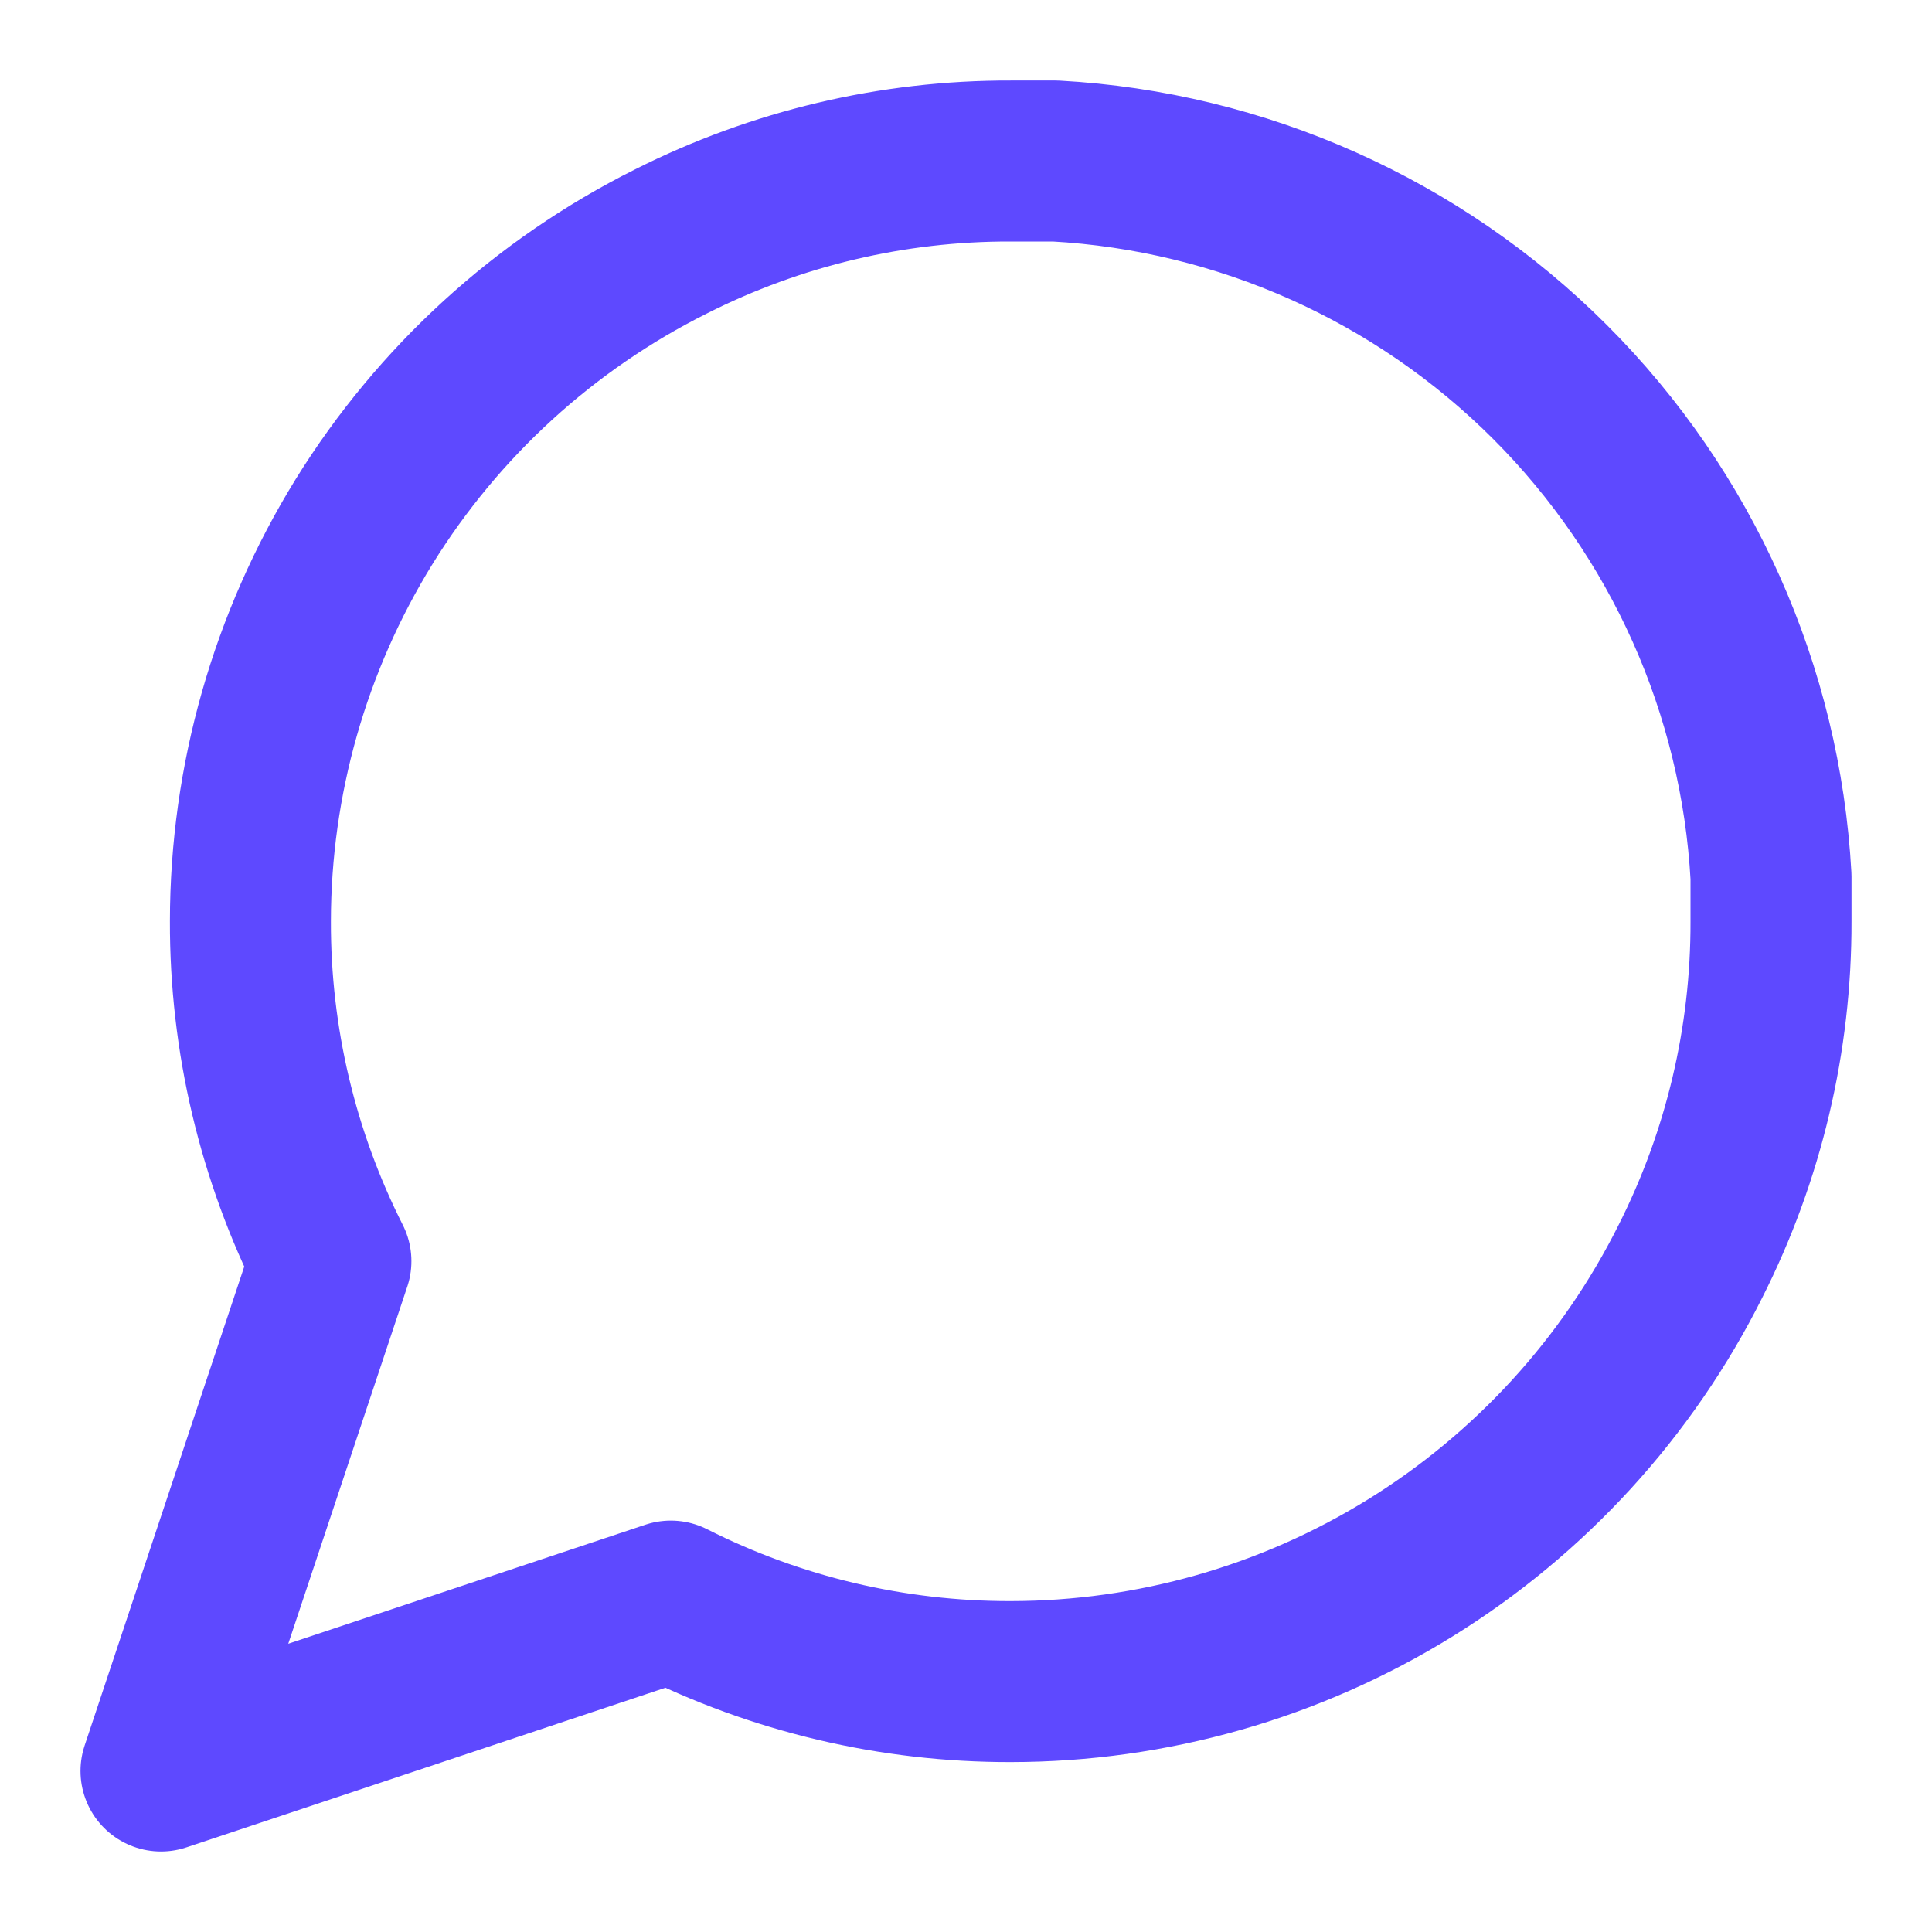
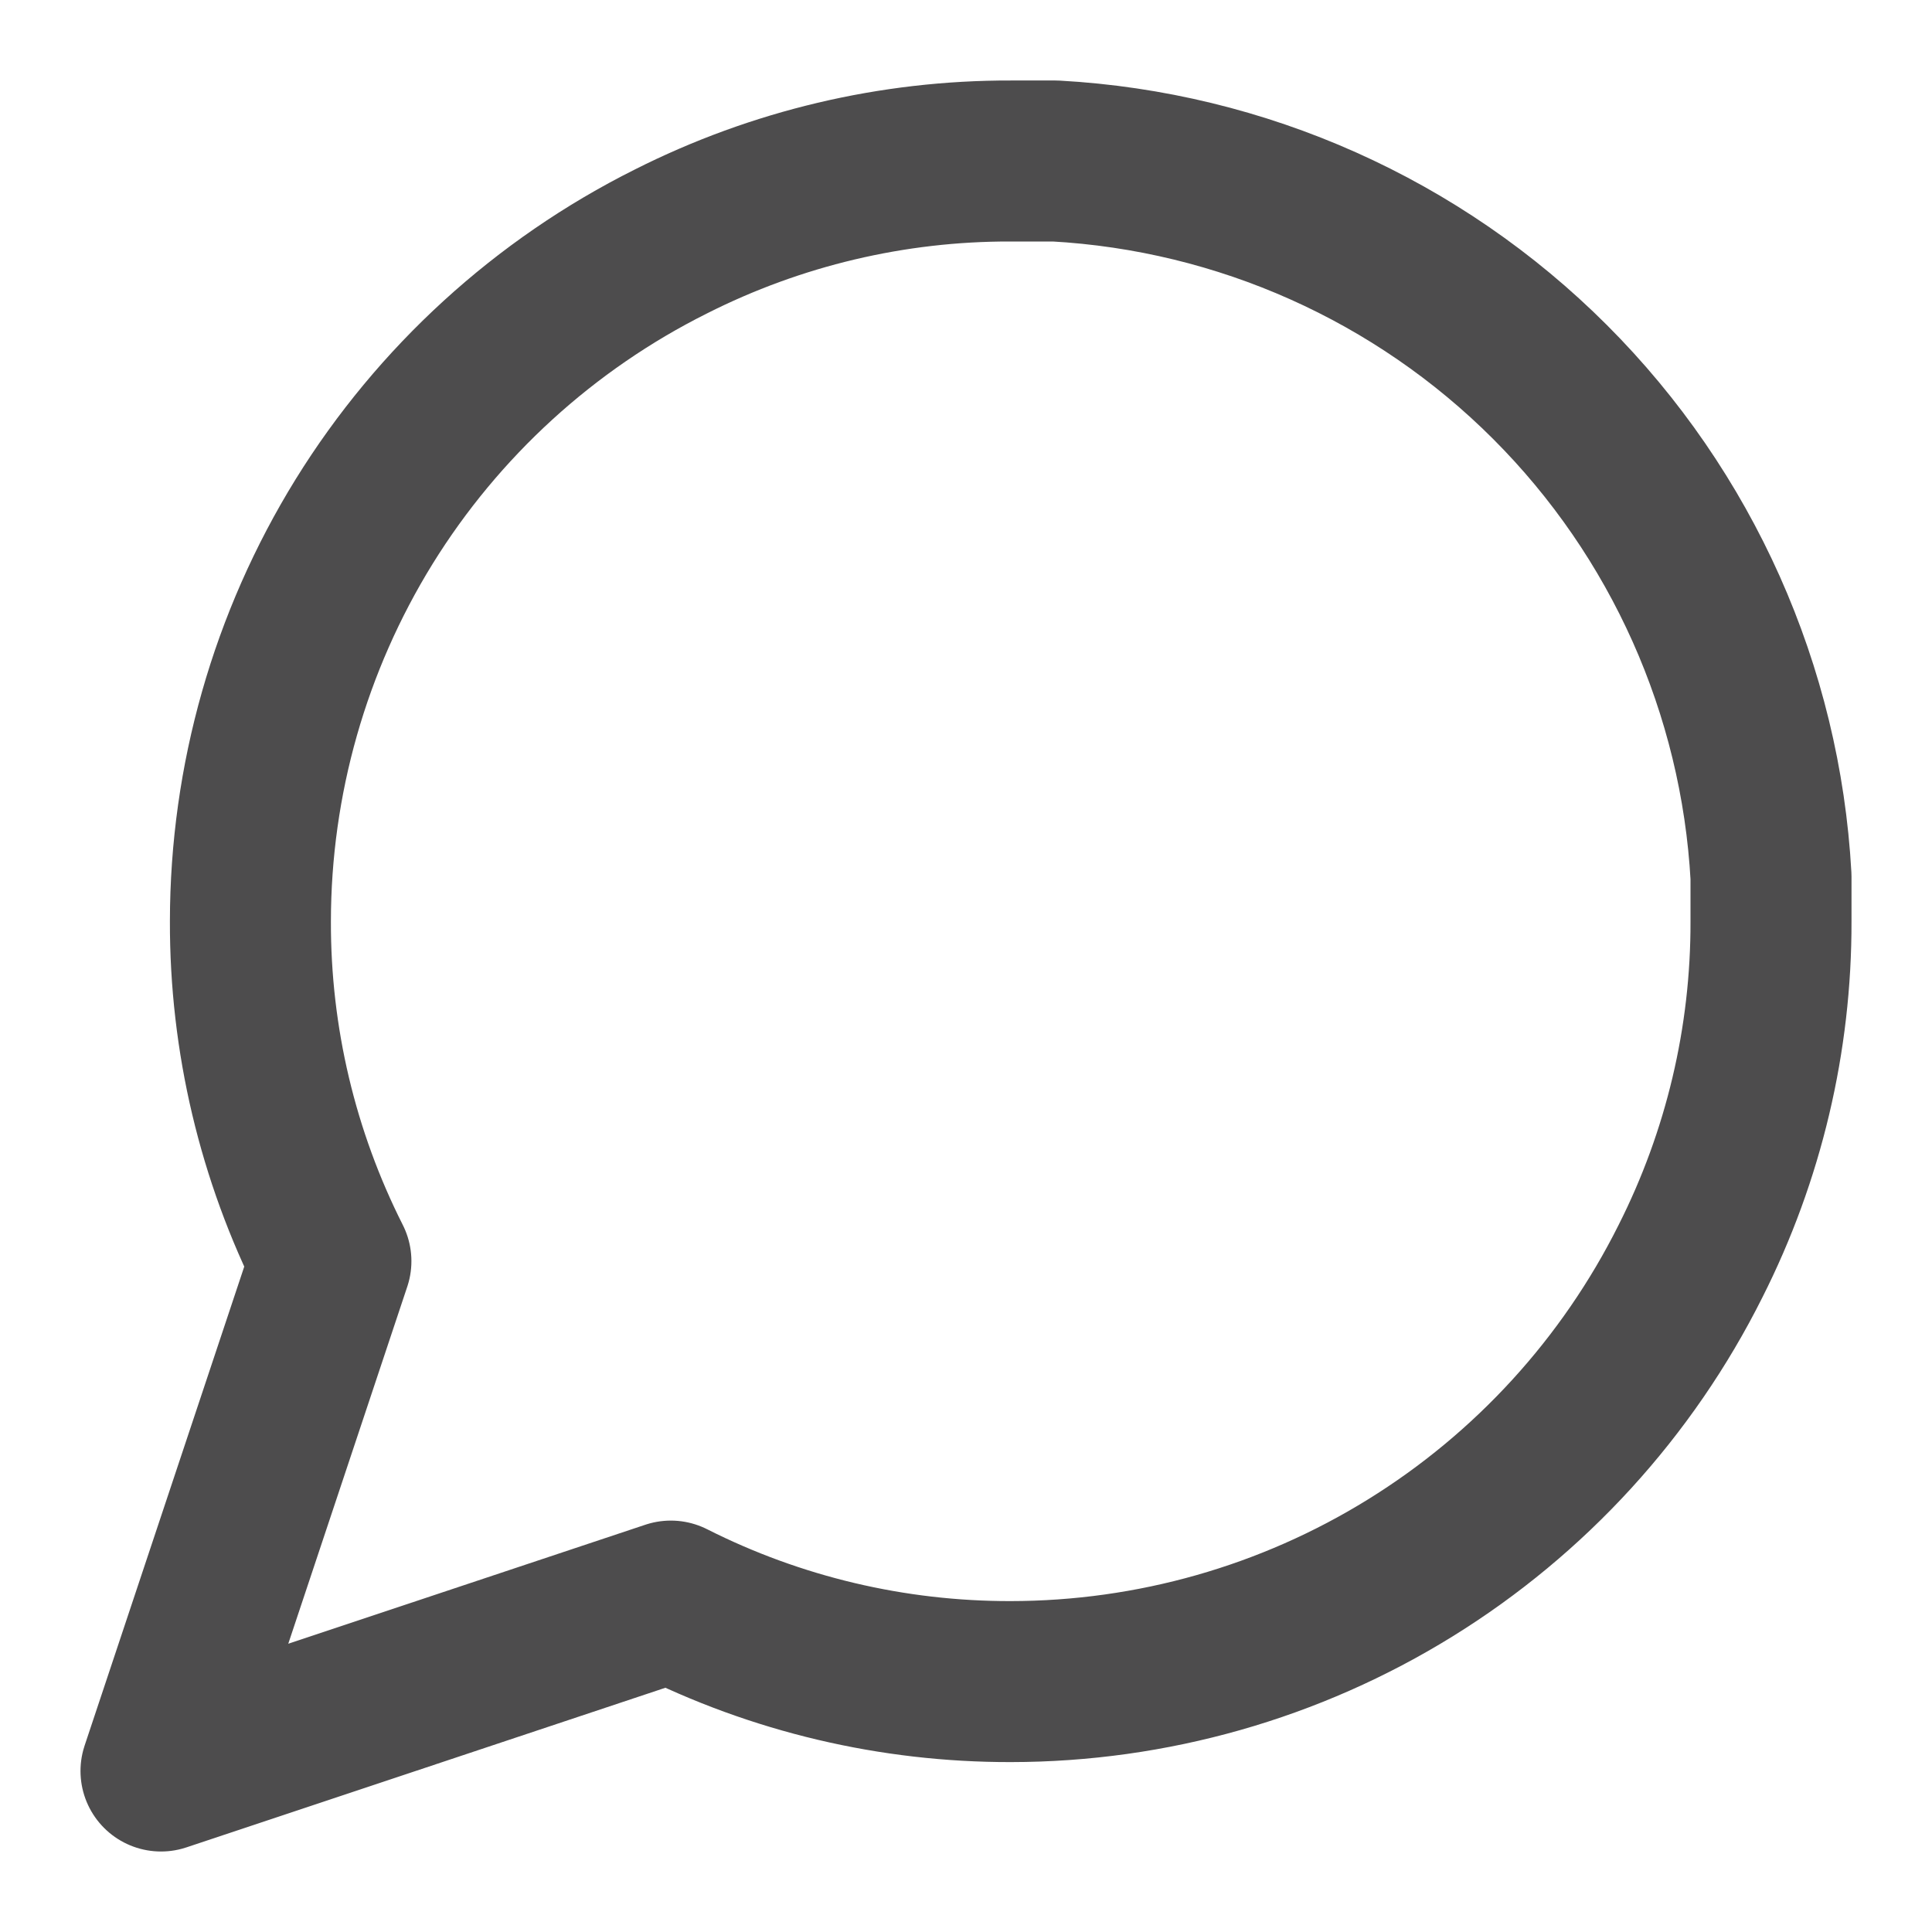
<svg xmlns="http://www.w3.org/2000/svg" width="18" height="18" viewBox="0 0 18 18" fill="none">
-   <path d="M16.5 8.583C16.503 9.683 16.246 10.768 15.75 11.75C15.162 12.926 14.258 13.916 13.139 14.608C12.021 15.3 10.732 15.666 9.417 15.667C8.317 15.669 7.232 15.413 6.25 14.917L1.5 16.5L3.083 11.75C2.587 10.768 2.33 9.683 2.333 8.583C2.334 7.268 2.701 5.979 3.392 4.86C4.084 3.742 5.074 2.838 6.25 2.25C7.232 1.754 8.317 1.497 9.417 1.5H9.833C11.57 1.596 13.211 2.329 14.441 3.559C15.671 4.789 16.404 6.43 16.5 8.167V8.583Z" stroke="#5E49FF" stroke-width="1.5" stroke-linecap="round" stroke-linejoin="round" />
+   <path d="M16.5 8.583C16.503 9.683 16.246 10.768 15.75 11.75C15.162 12.926 14.258 13.916 13.139 14.608C12.021 15.3 10.732 15.666 9.417 15.667C8.317 15.669 7.232 15.413 6.25 14.917L1.5 16.5L3.083 11.75C2.587 10.768 2.33 9.683 2.333 8.583C2.334 7.268 2.701 5.979 3.392 4.86C4.084 3.742 5.074 2.838 6.25 2.25C7.232 1.754 8.317 1.497 9.417 1.5H9.833C11.57 1.596 13.211 2.329 14.441 3.559C15.671 4.789 16.404 6.43 16.5 8.167V8.583Z" stroke="#4D4C4D" stroke-width="1.5" stroke-linecap="round" stroke-linejoin="round" />
</svg>
